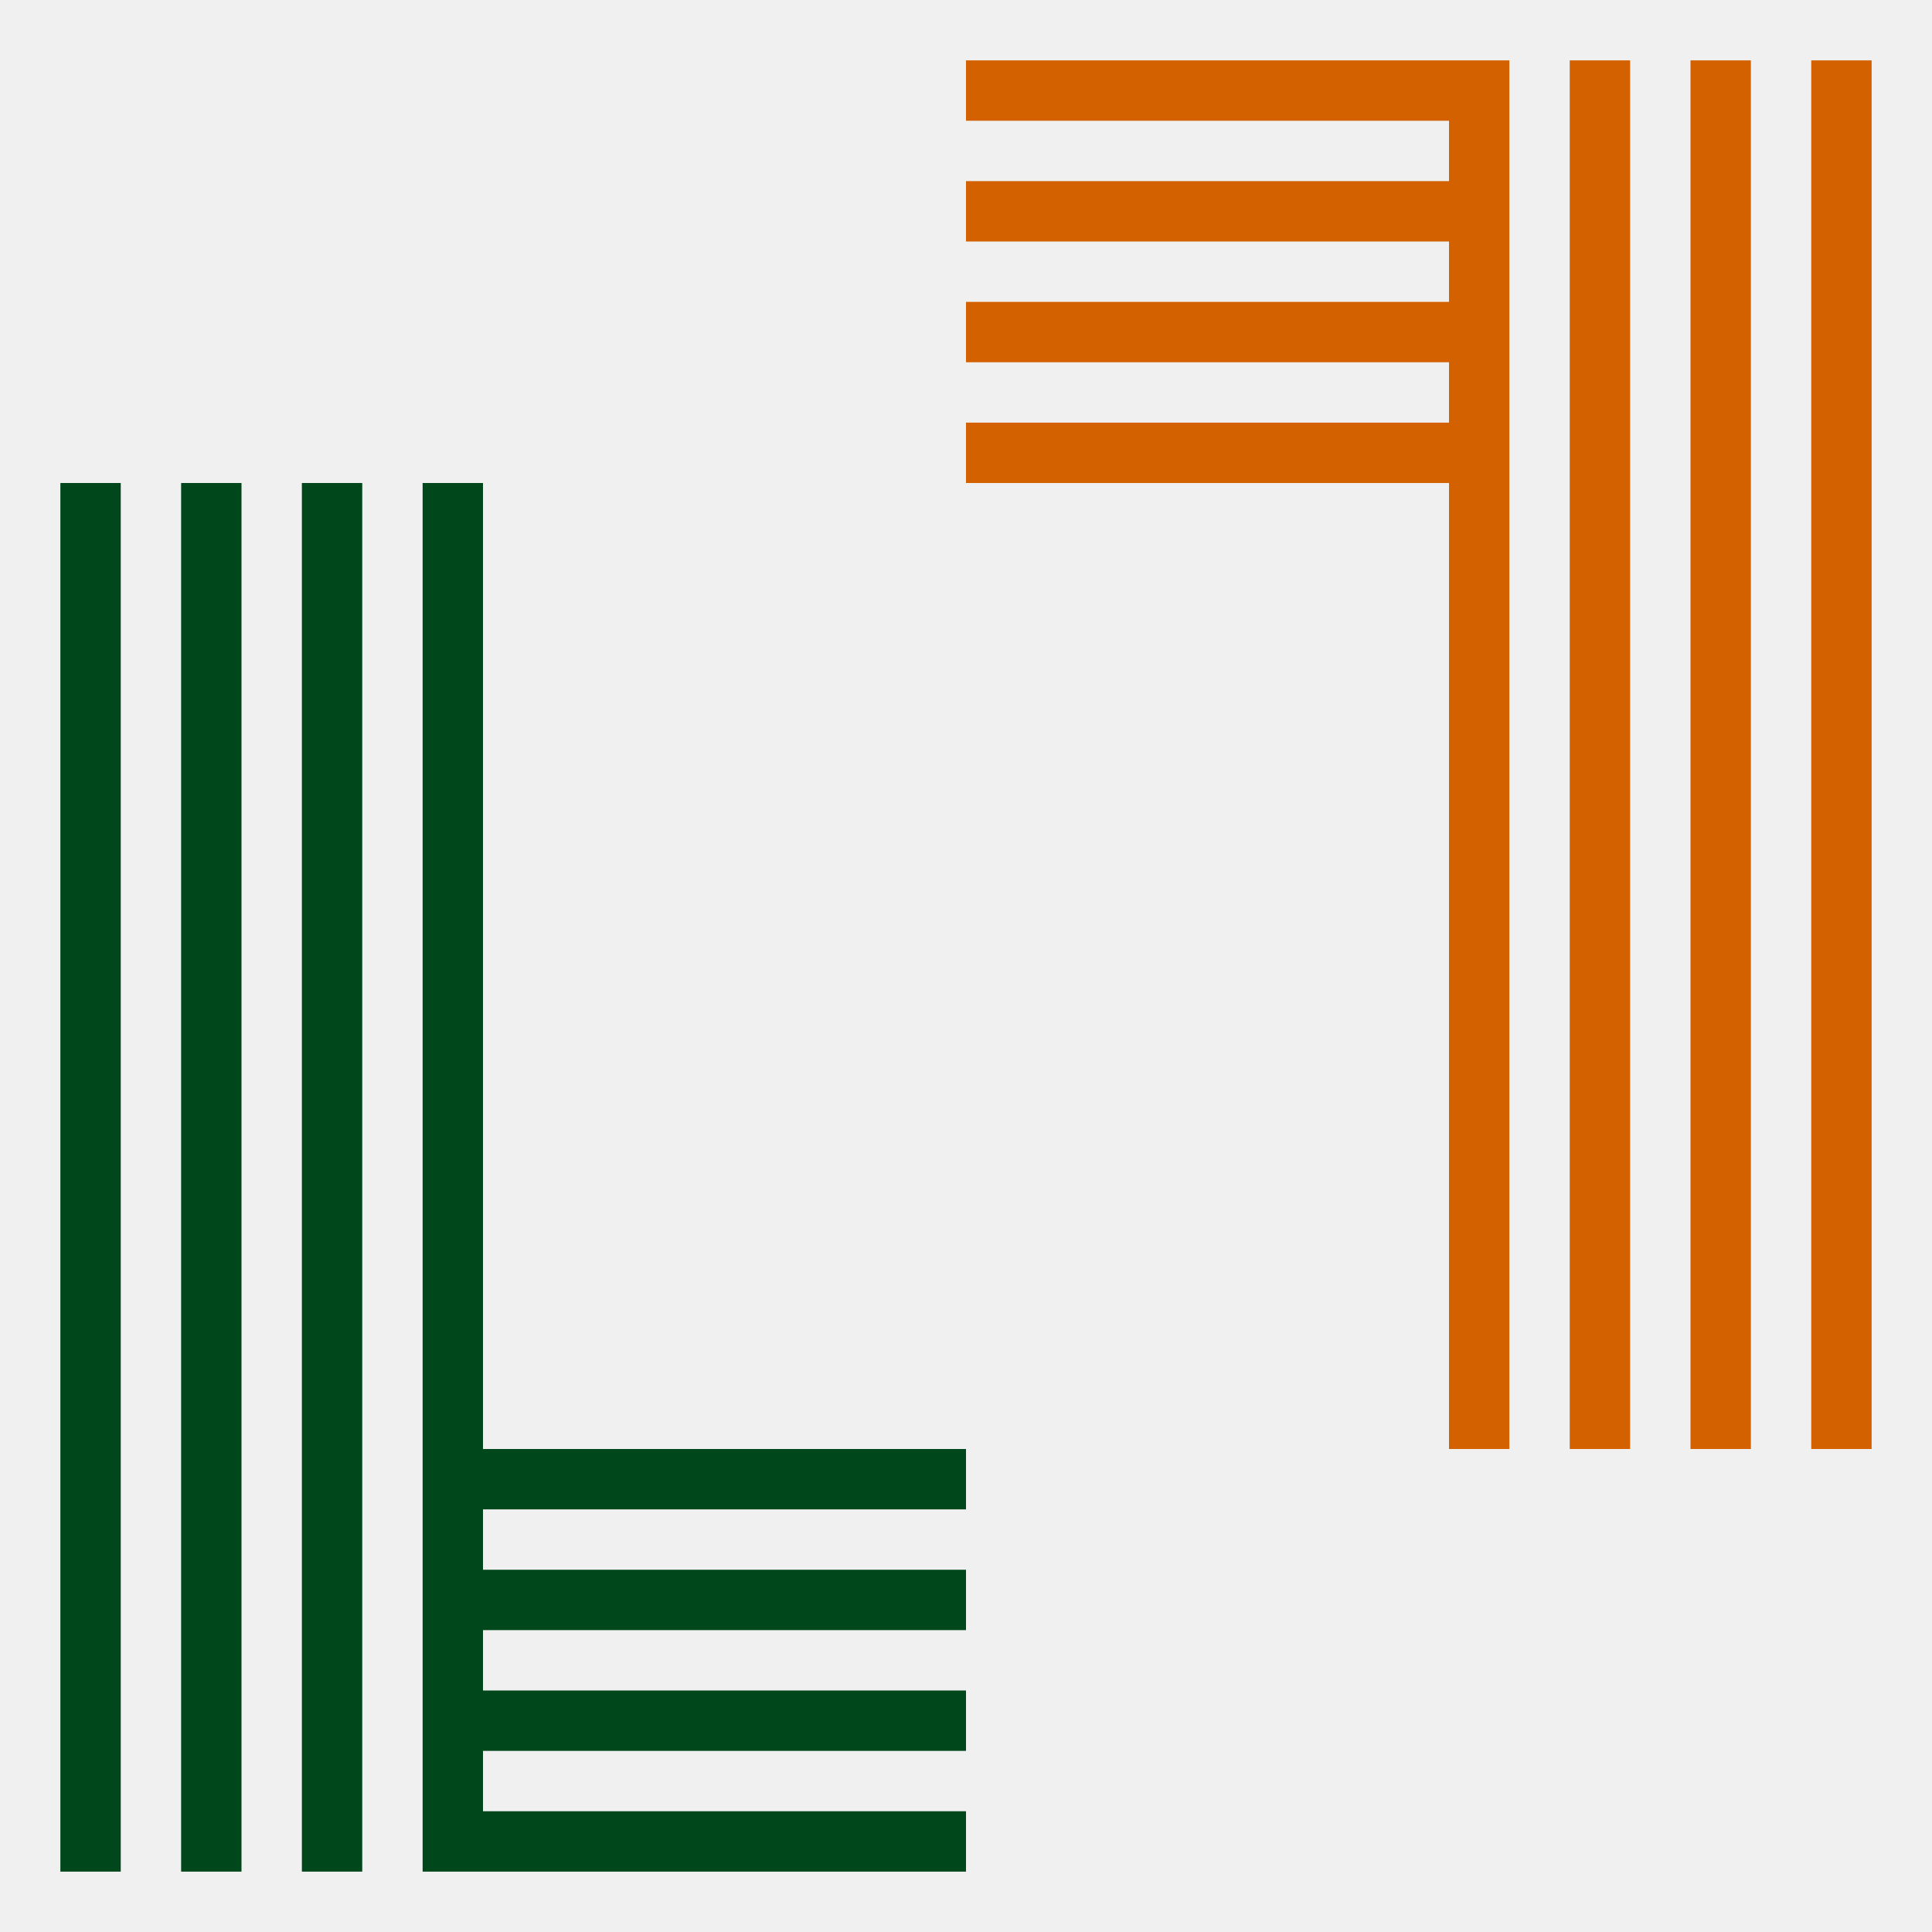
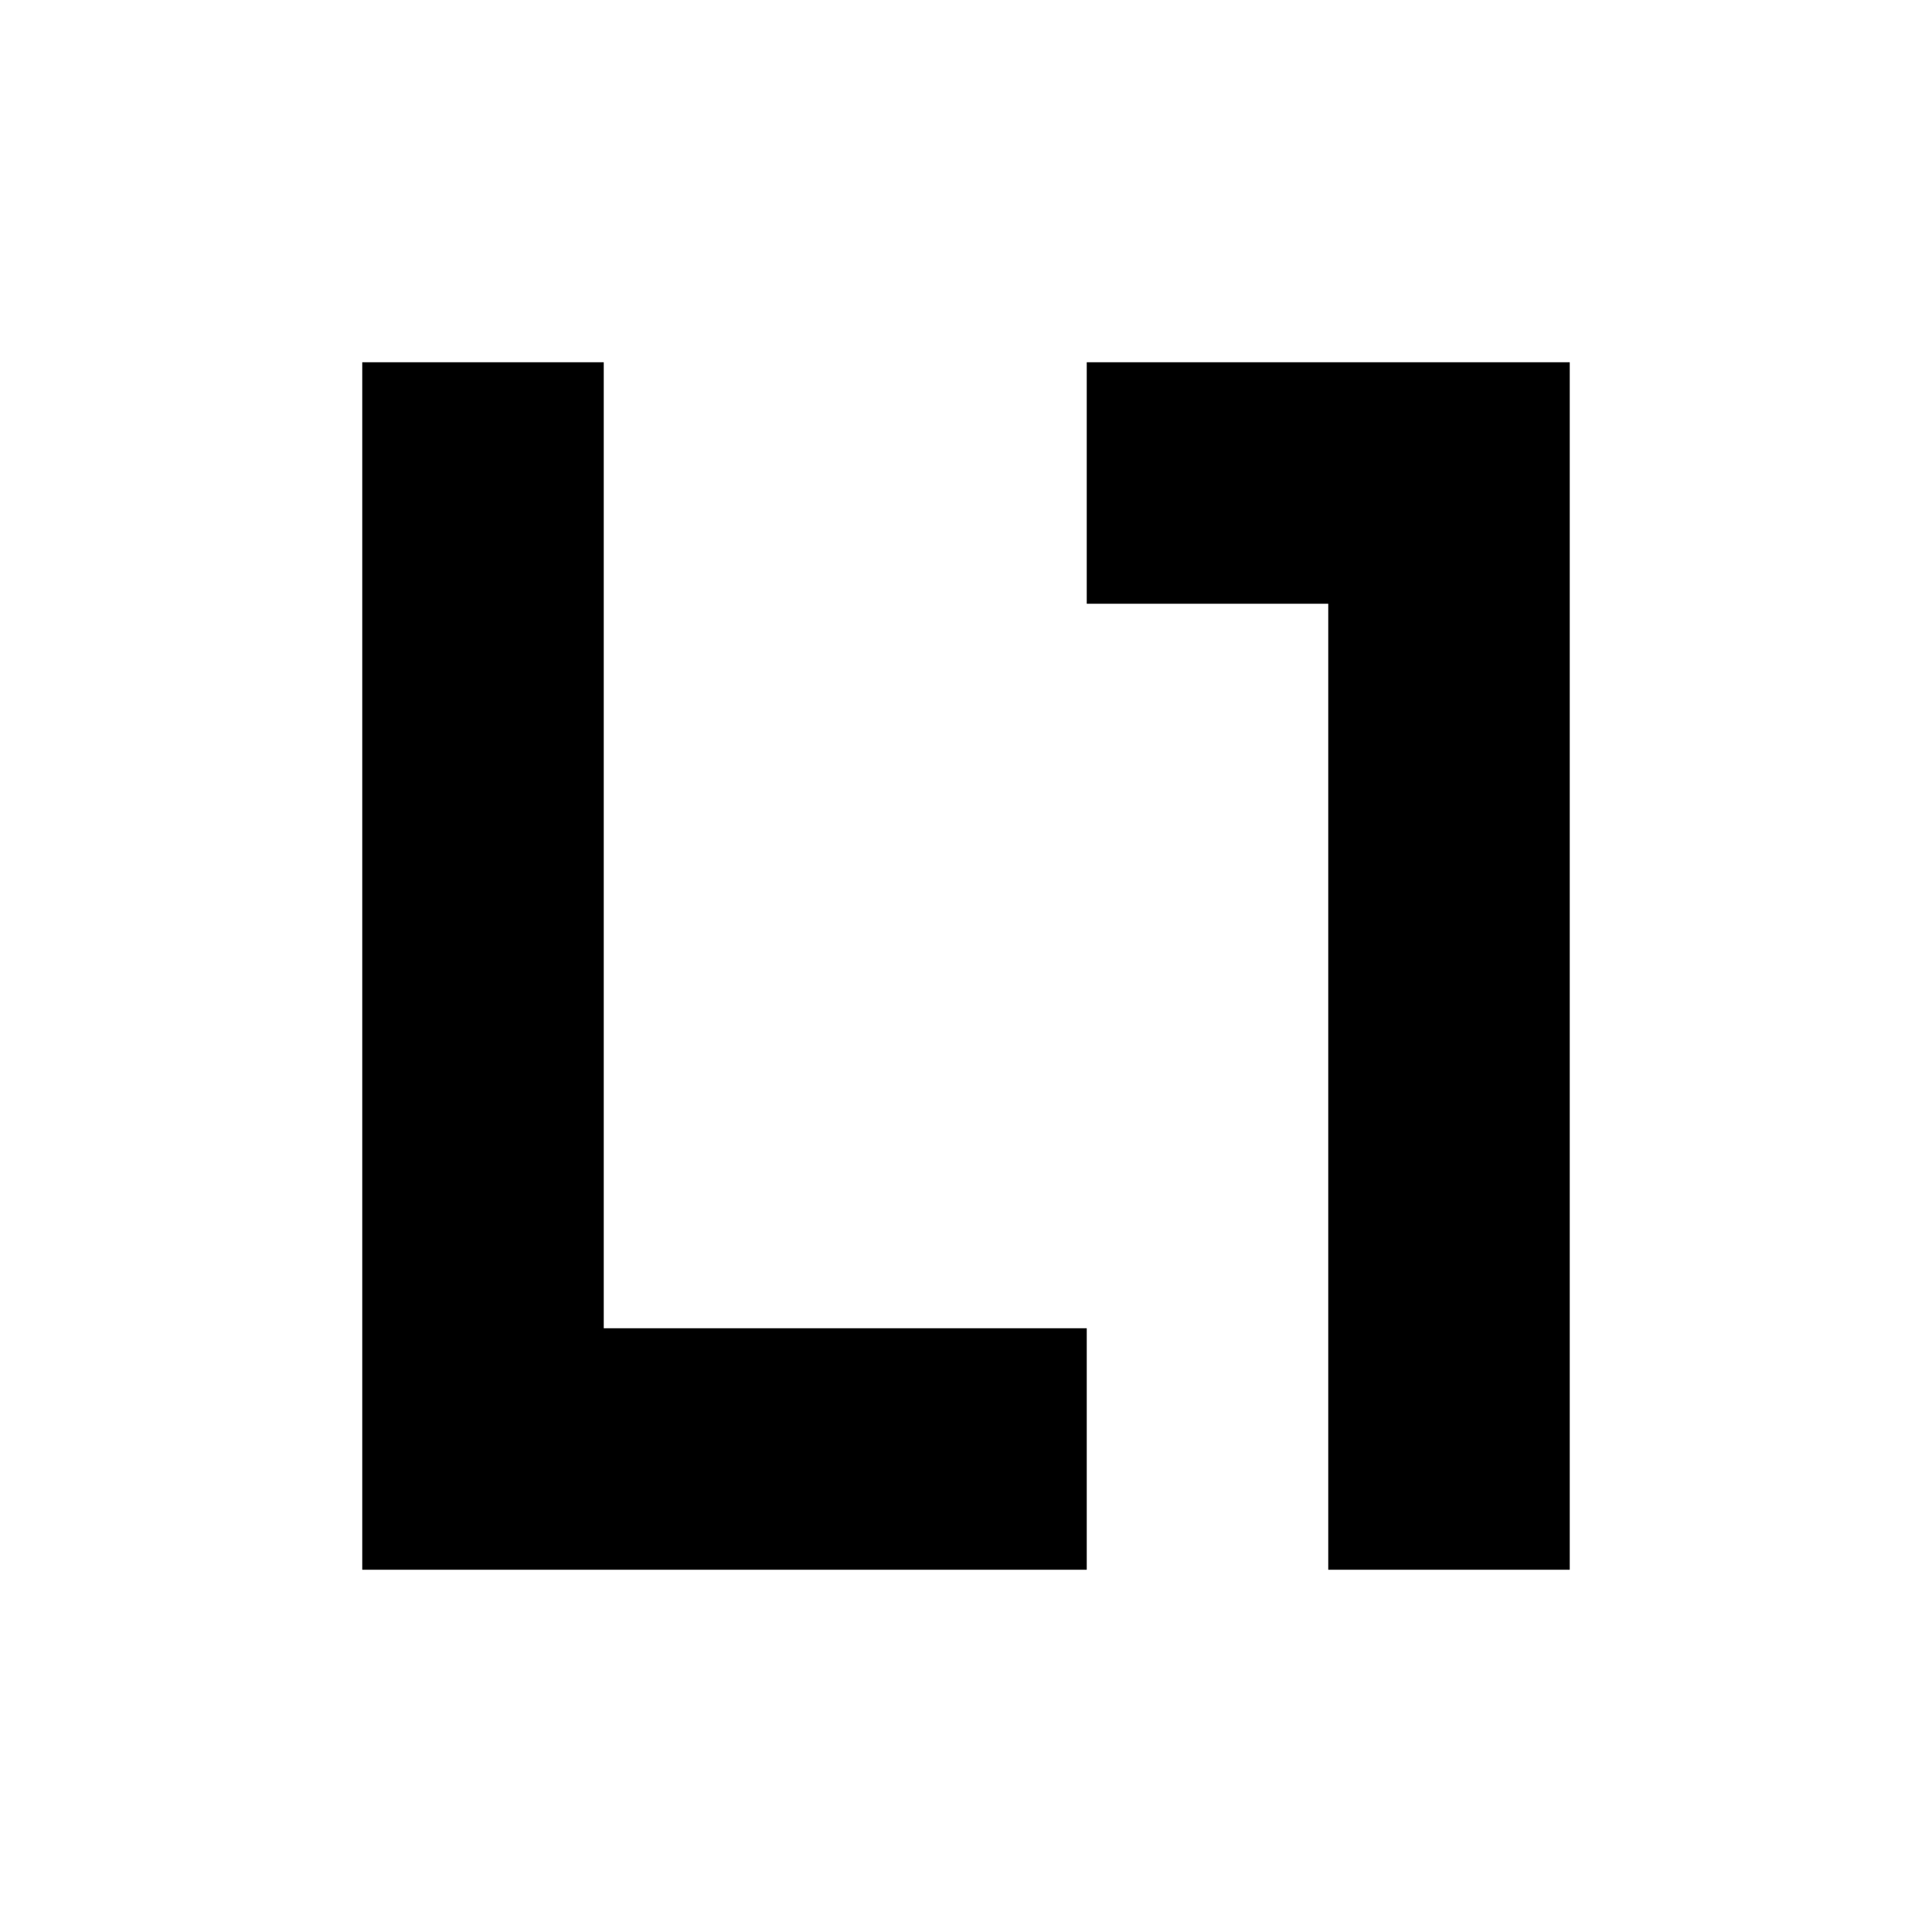
- <svg xmlns="http://www.w3.org/2000/svg" width="256" height="256">
-   <defs>
-     <path id="a" d="M8 64h8v184H8zm16 0h8v184h-8zm16 0h8v184h-8zm16 0h8v184h-8zm72 160v8H64v-8zm0 16v8H64v-8zm0-32v8H64v-8zm0-16v8H64v-8z" />
-   </defs>
-   <use fill="#00471b" href="#a" />
-   <use fill="#d36100" href="#a" transform="rotate(180 128 128)" />
+ <svg xmlns="http://www.w3.org/2000/svg" width="32" height="32">
+   <path fill="#fff" d="M0 0h32v32H0z" />
+   <path fill-rule="evenodd" d="M10 26h8v-4h-8Zm8-16h4V6h-4Zm4 16h4V6h-4ZM6 26h4V6H6Z" />
</svg>
